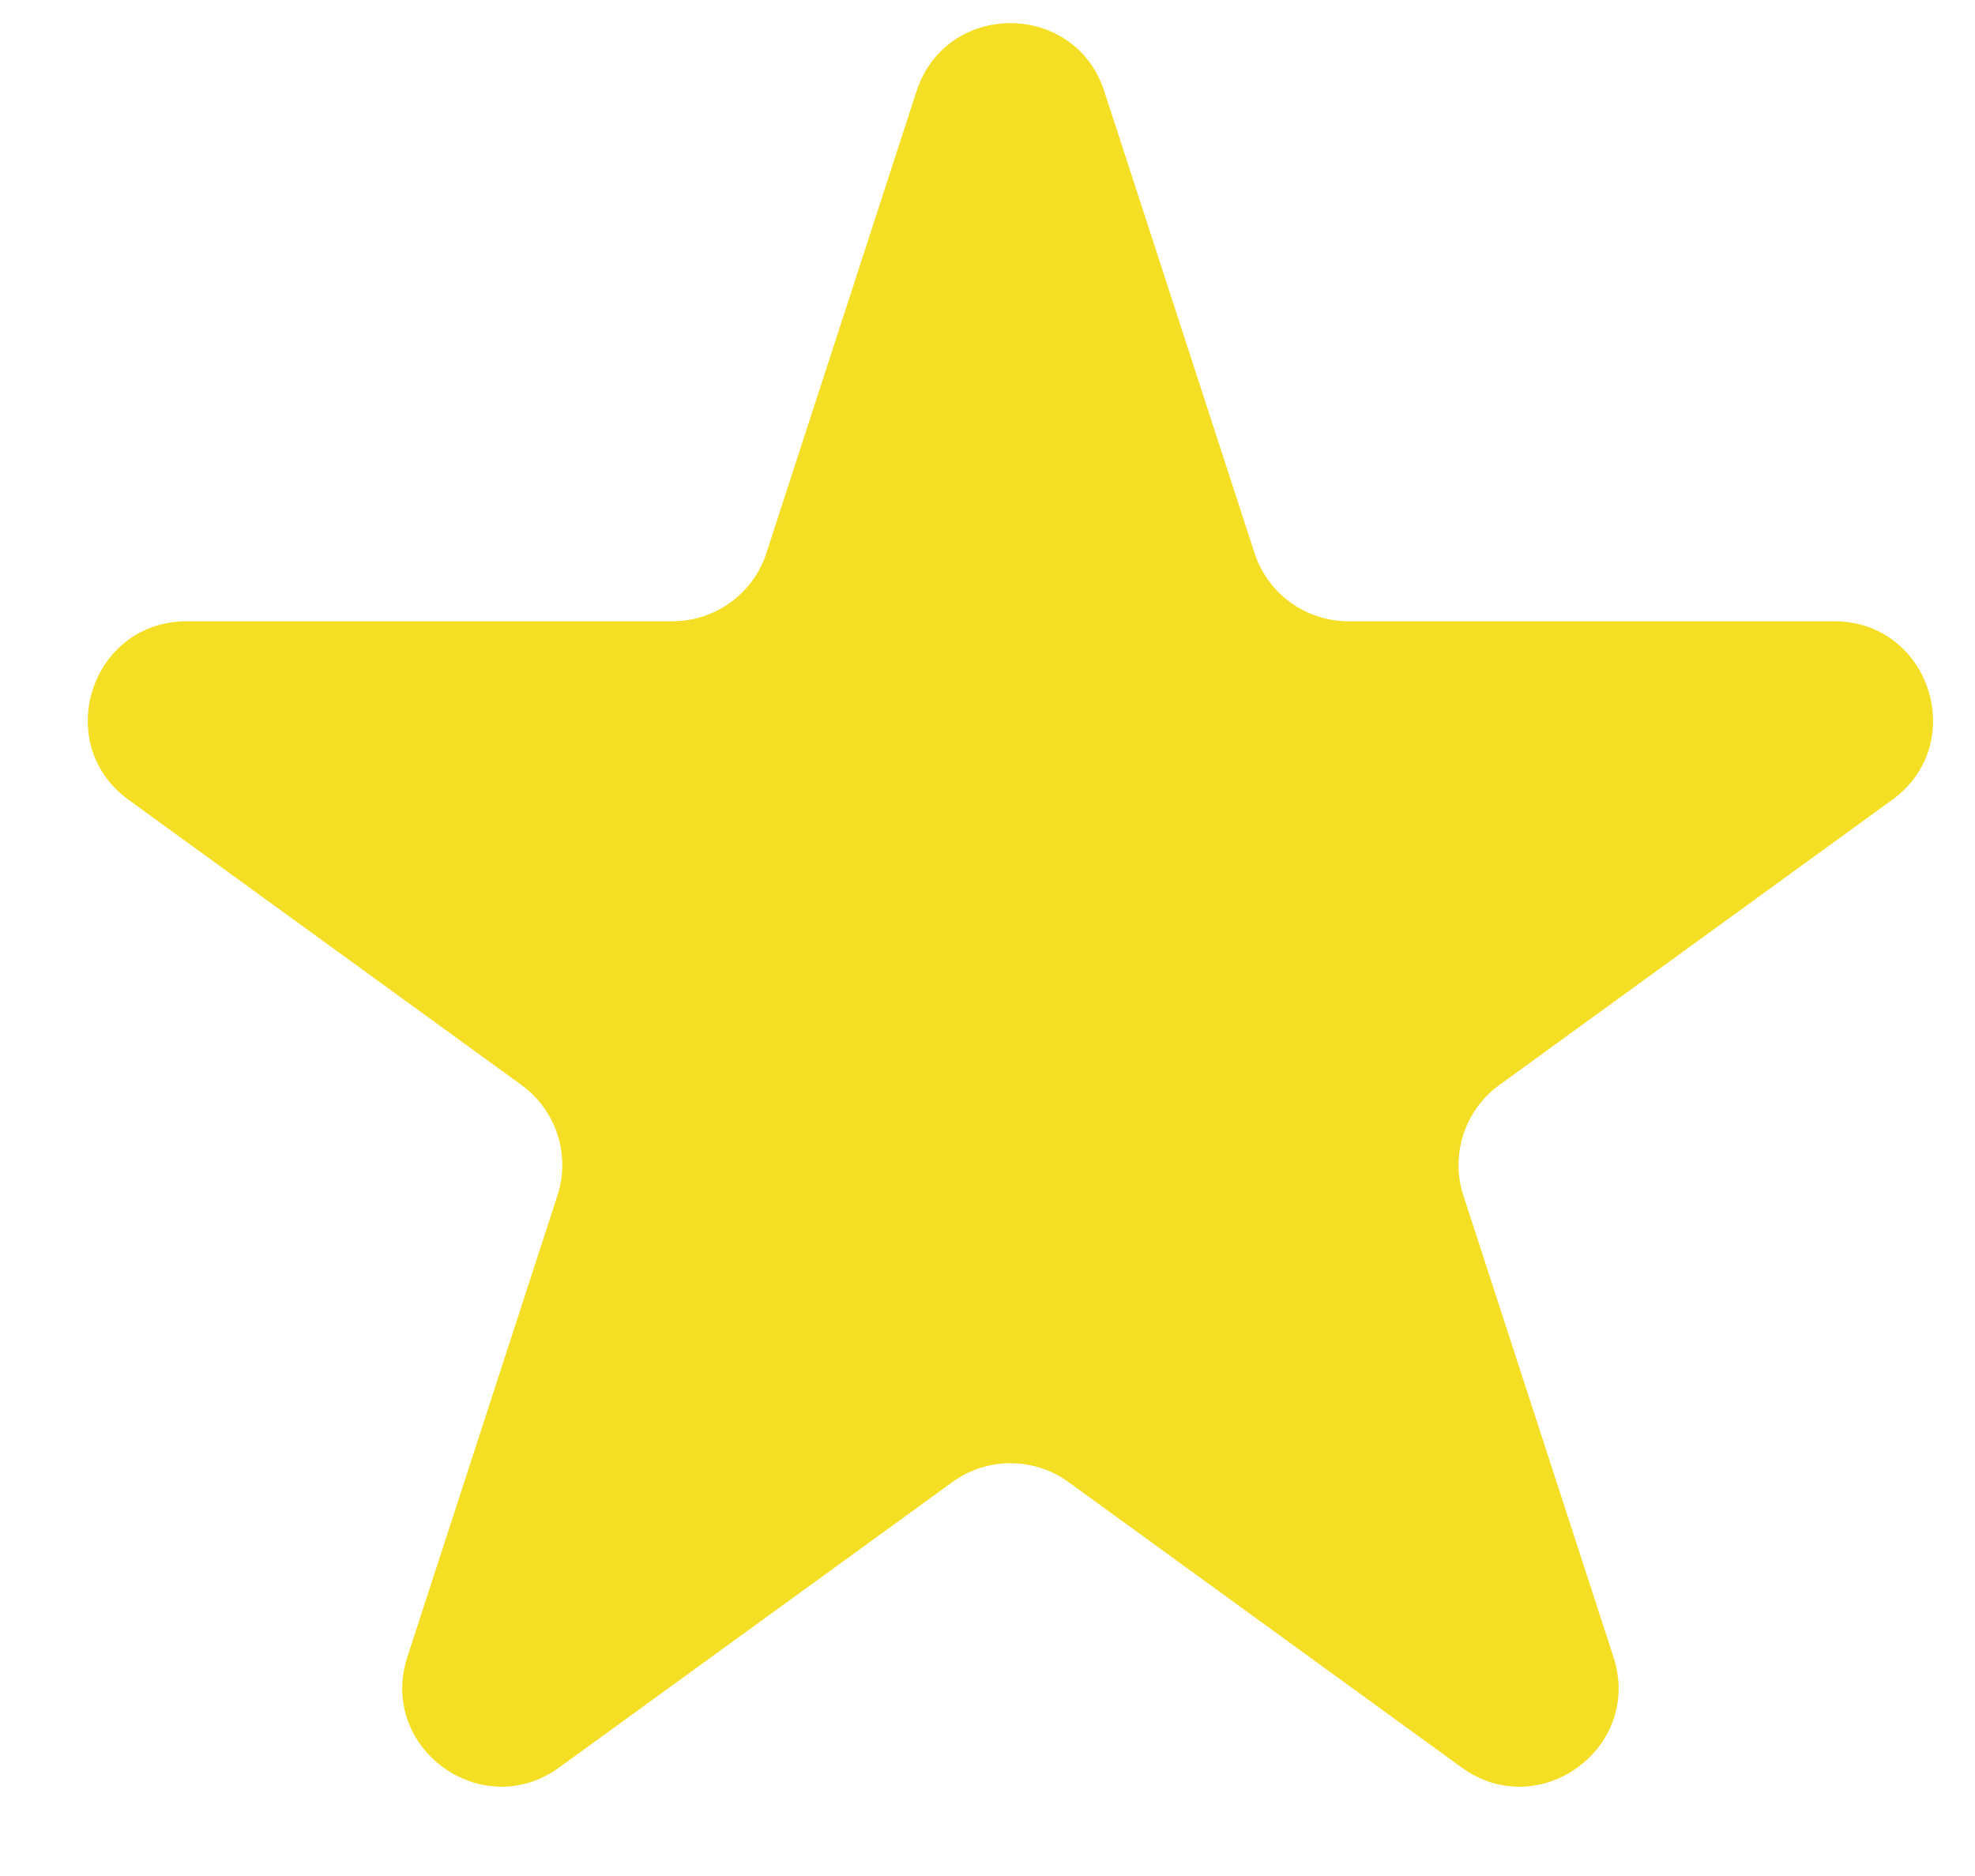
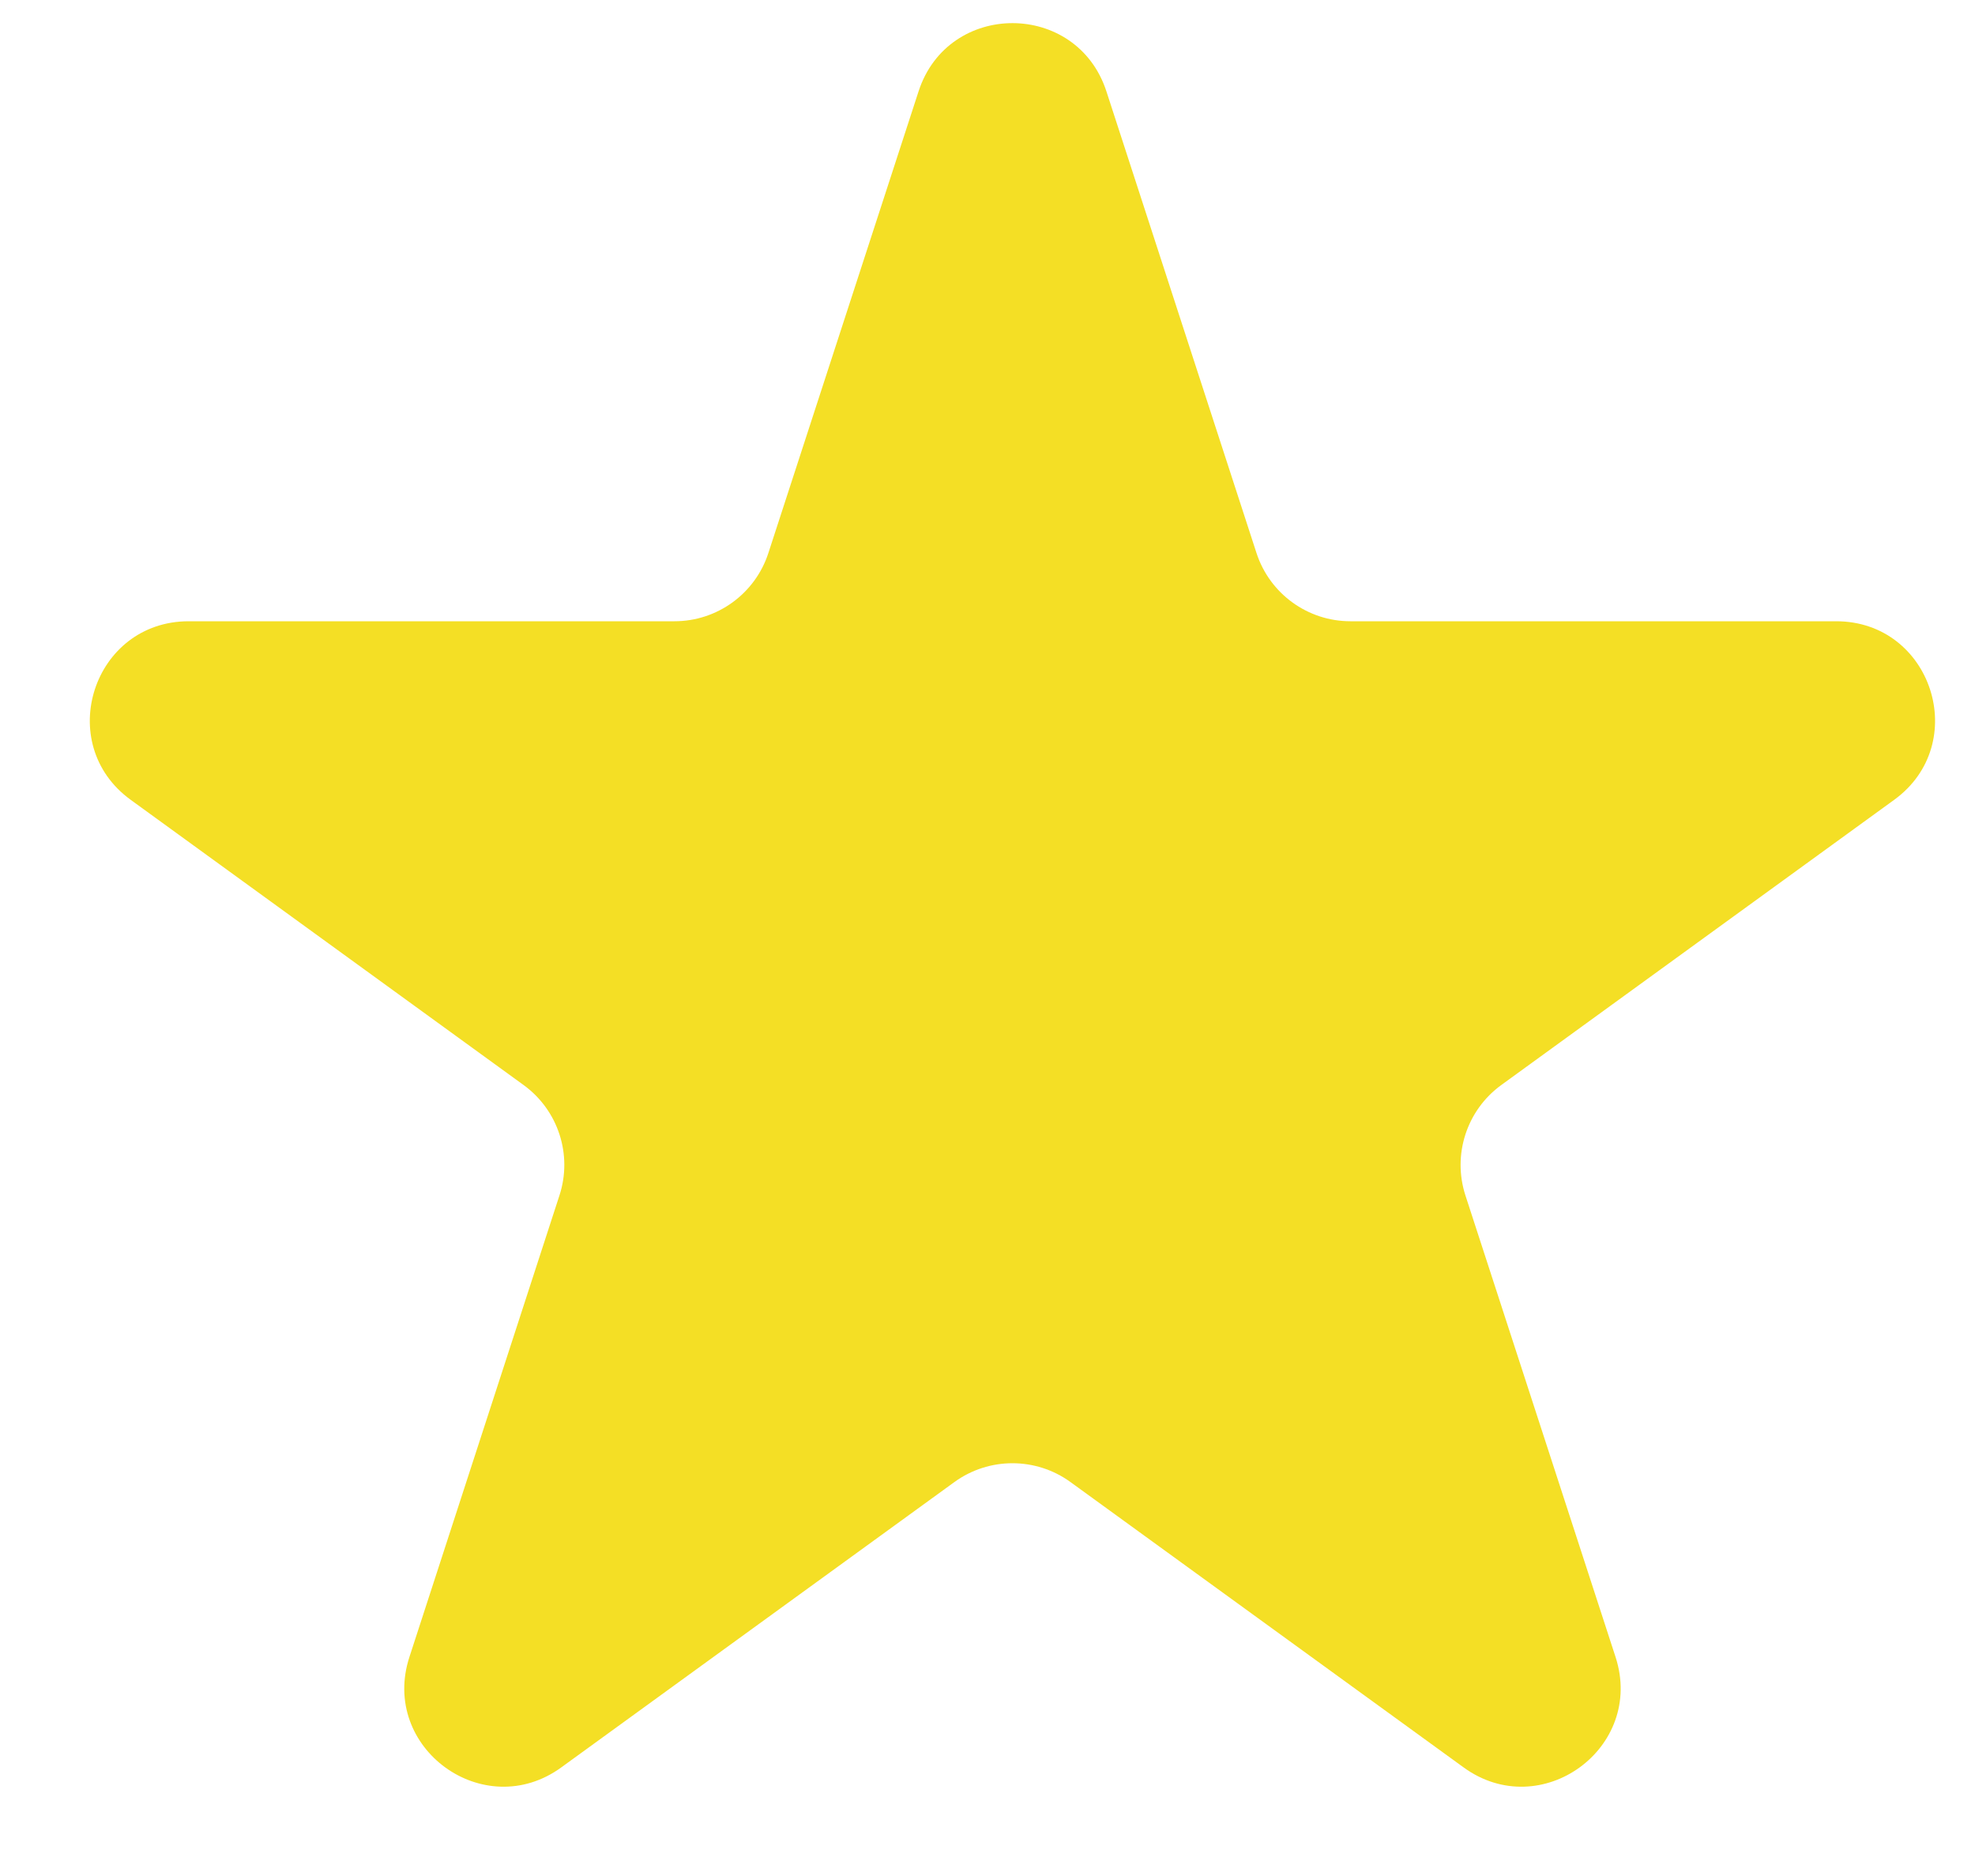
<svg xmlns="http://www.w3.org/2000/svg" width="20" height="19" viewBox="0 0 20 19" fill="none">
-   <path id="Star 3" d="M9.281 0.925C9.581 0.004 10.884 0.004 11.183 0.925L12.704 5.601C12.838 6.013 13.221 6.292 13.655 6.292H18.573C19.542 6.292 19.945 7.532 19.161 8.101L15.183 10.989C14.832 11.244 14.685 11.696 14.819 12.108L16.339 16.782C16.639 17.703 15.584 18.47 14.8 17.9L10.82 15.01C10.469 14.756 9.995 14.756 9.645 15.01L5.664 17.9C4.88 18.47 3.826 17.703 4.125 16.782L5.645 12.108C5.779 11.696 5.632 11.244 5.281 10.989L1.303 8.101C0.519 7.532 0.922 6.292 1.891 6.292H6.81C7.243 6.292 7.627 6.013 7.761 5.601L9.281 0.925Z" fill="#F4DF25" />
+   <path id="Star 4" d="M9.302 0.925C9.601 0.004 10.904 0.004 11.204 0.925L12.724 5.601C12.858 6.013 13.242 6.292 13.675 6.292H18.594C19.563 6.292 19.965 7.532 19.181 8.101L15.203 10.989C14.852 11.244 14.706 11.696 14.84 12.108L16.36 16.782C16.659 17.703 15.605 18.47 14.821 17.9L10.84 15.01C10.49 14.756 10.015 14.756 9.665 15.01L5.684 17.9C4.9 18.47 3.846 17.703 4.146 16.782L5.665 12.108C5.8 11.696 5.653 11.244 5.302 10.989L1.324 8.101C0.54 7.532 0.942 6.292 1.911 6.292H6.83C7.263 6.292 7.647 6.013 7.781 5.601L9.302 0.925Z" fill="#F4DF25" />
</svg>
